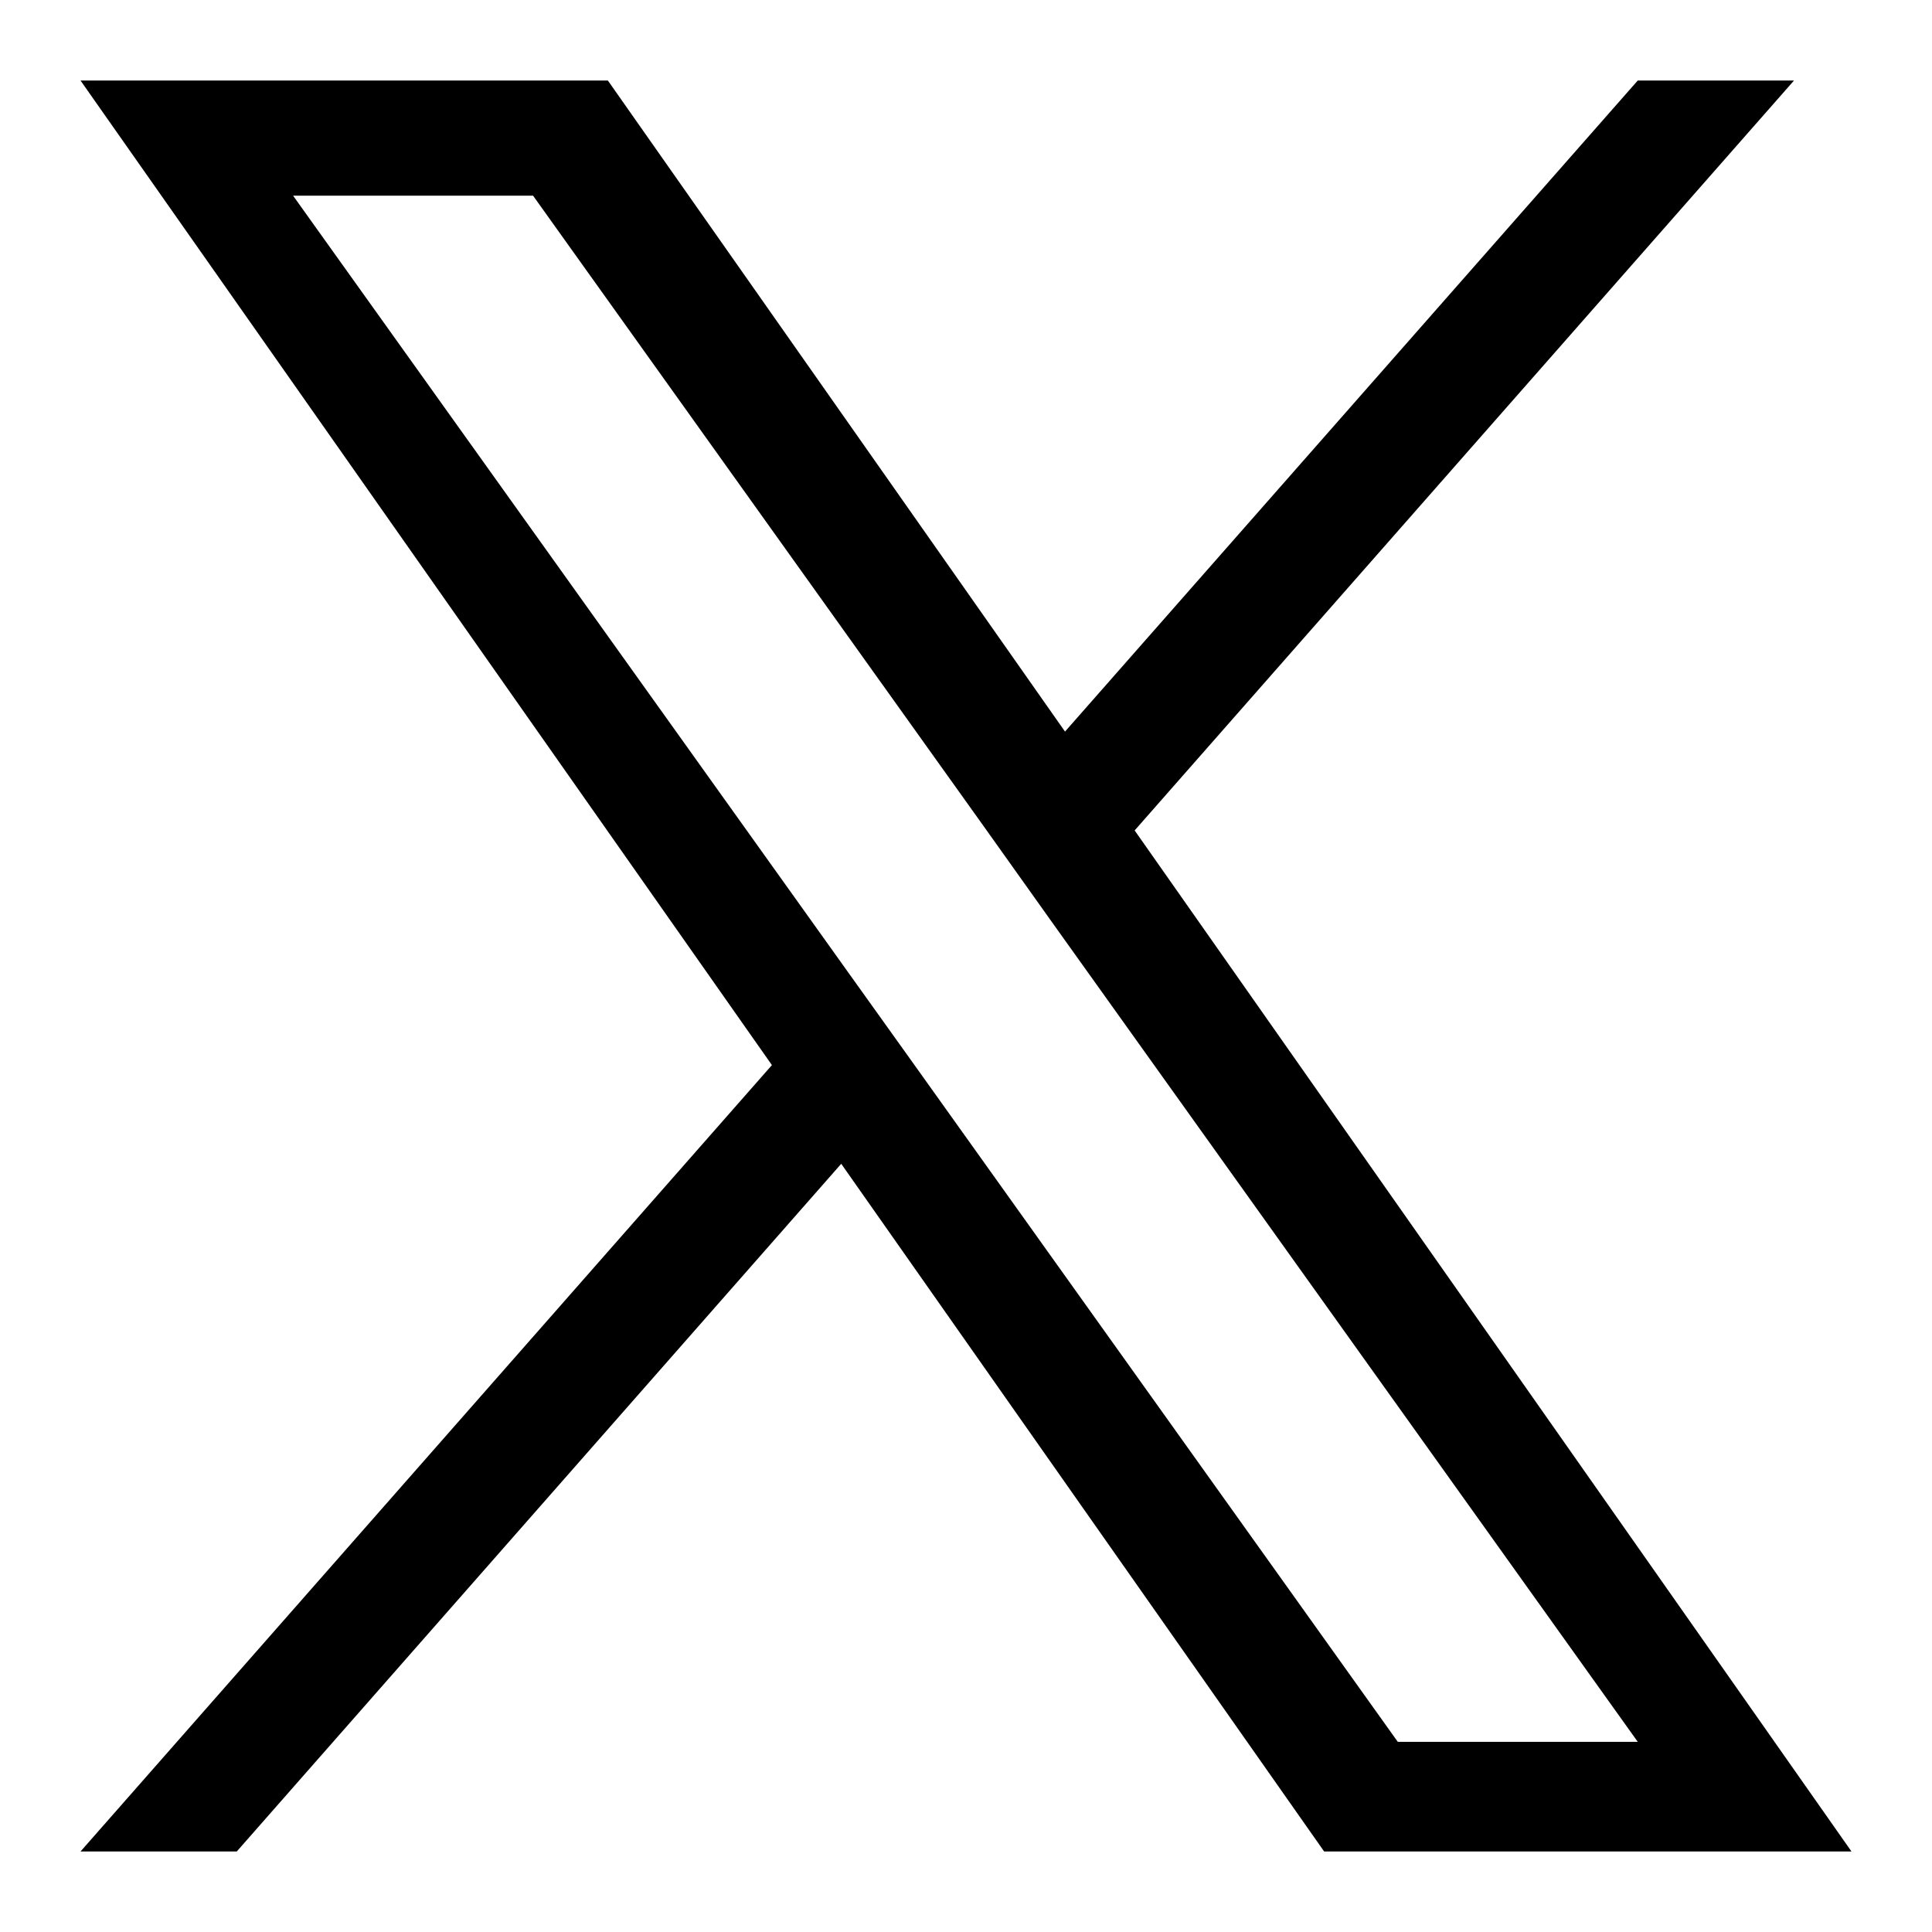
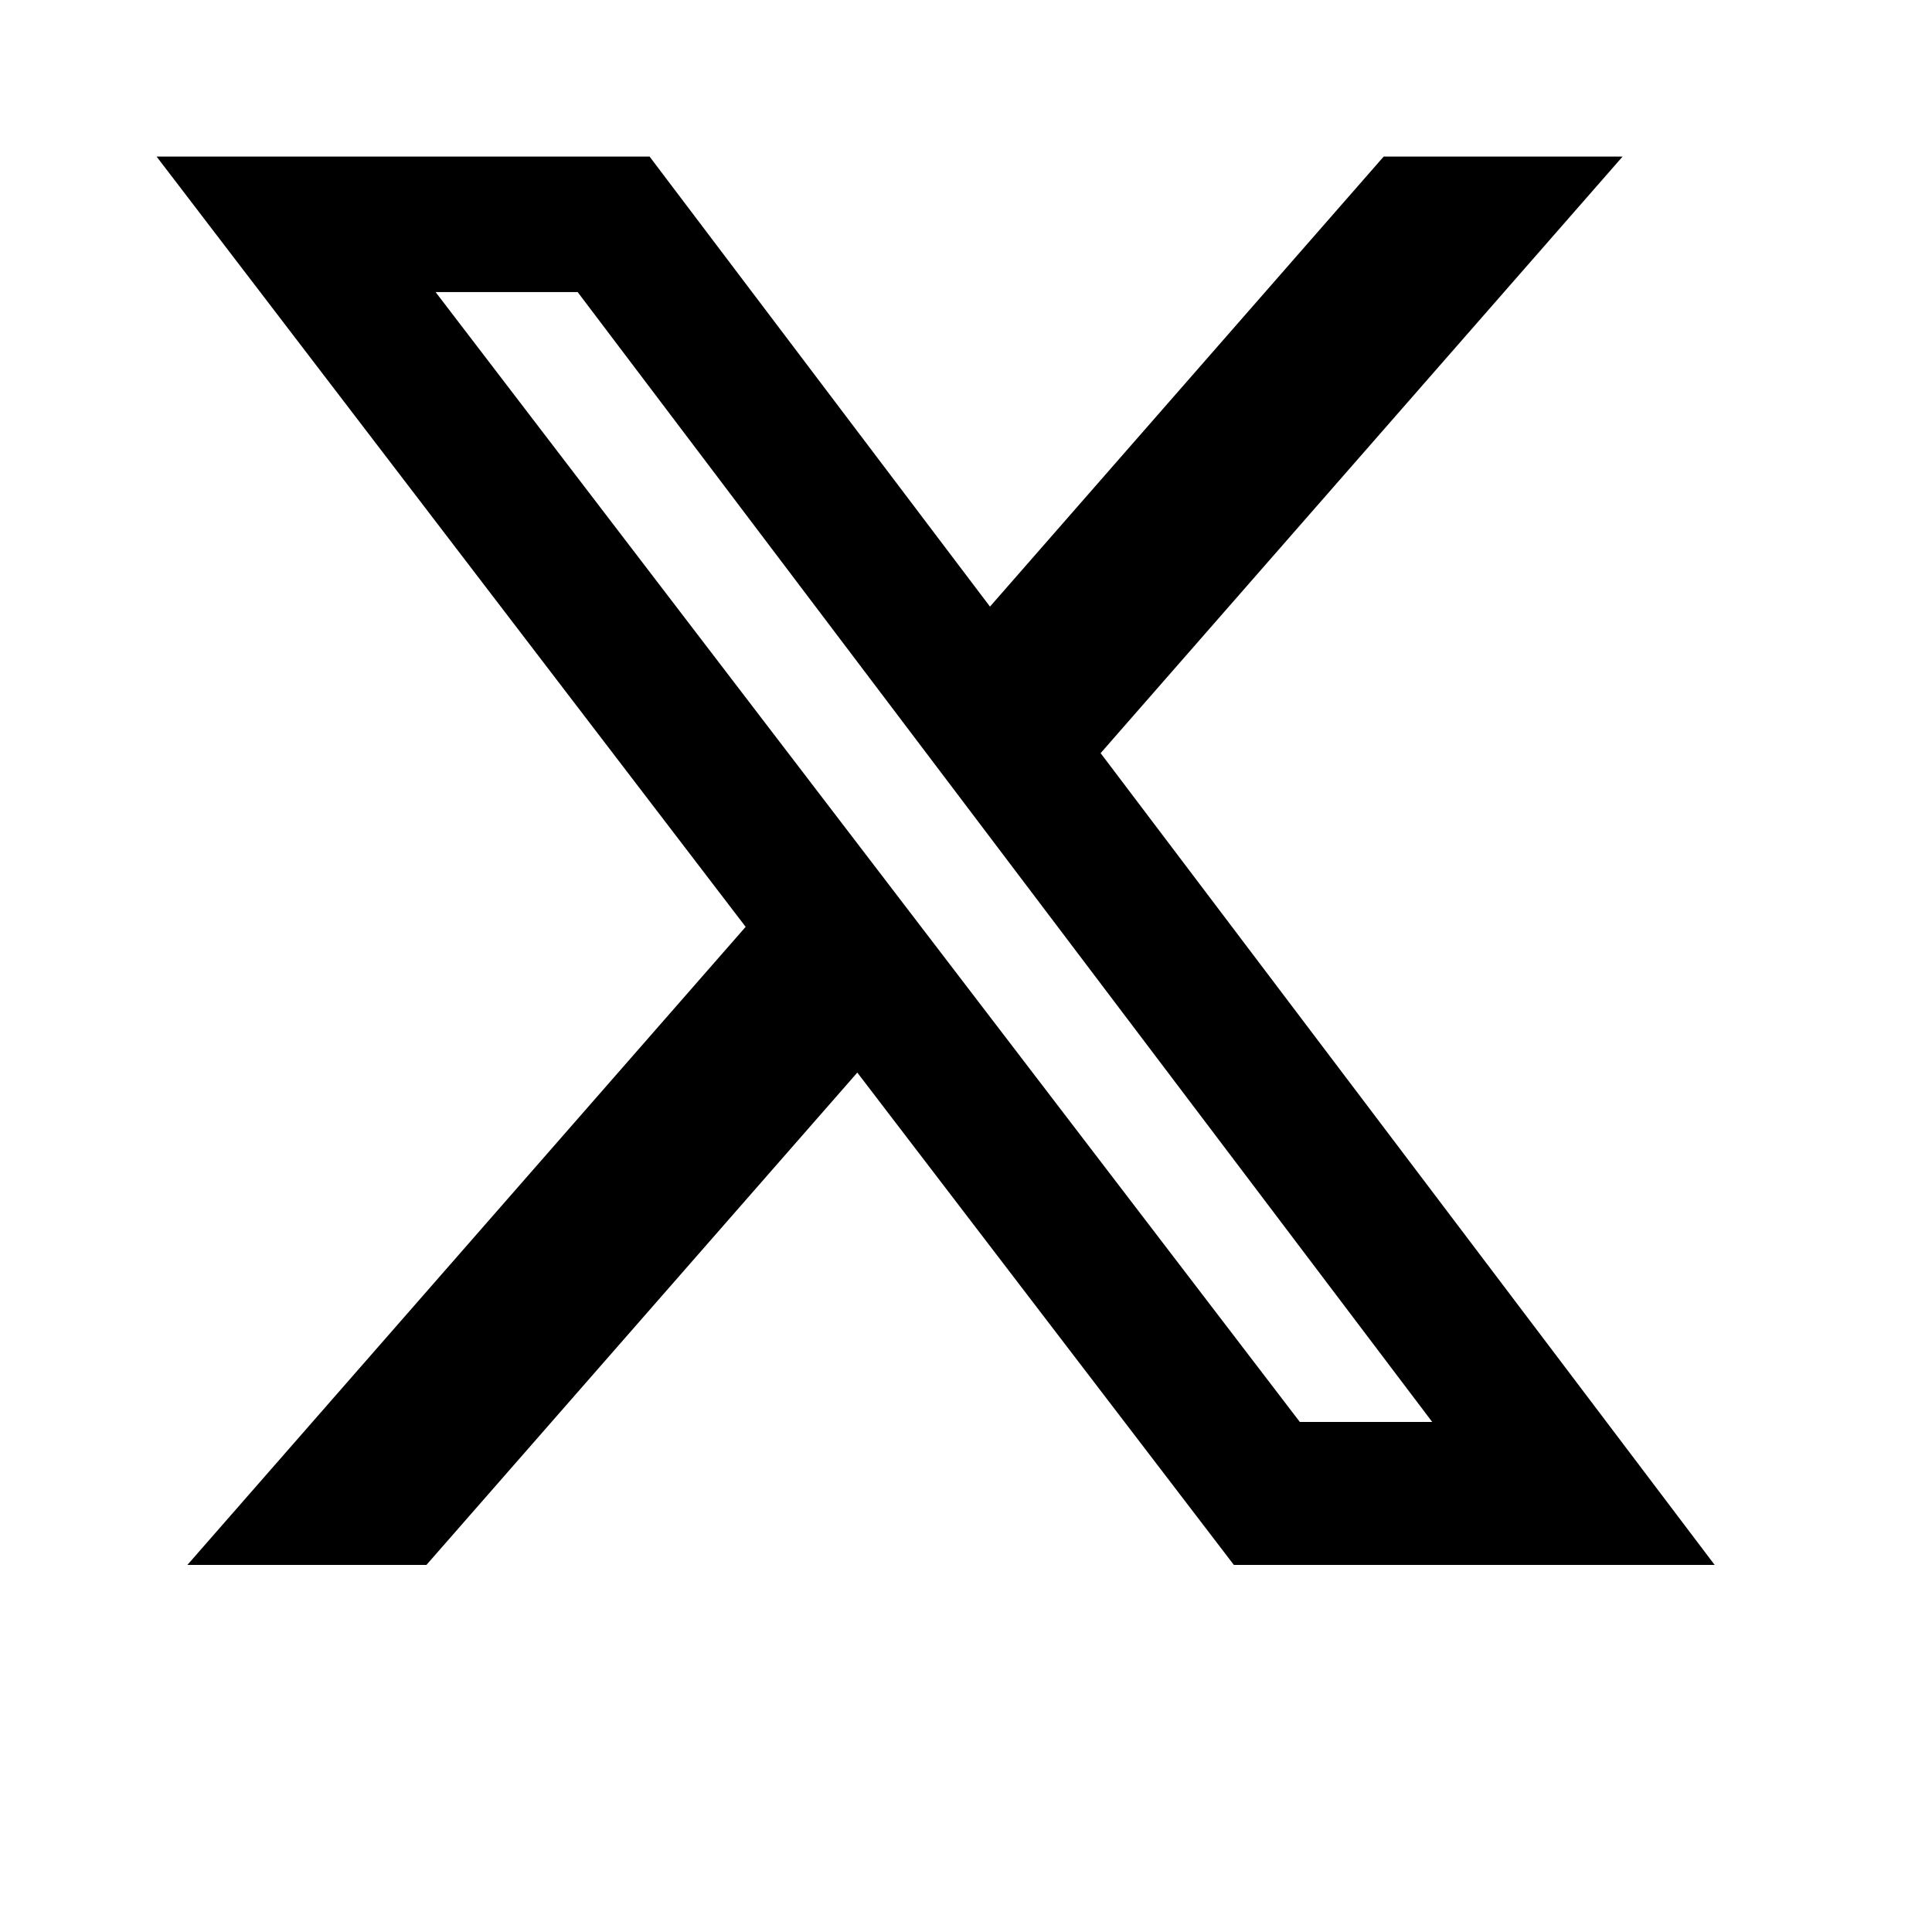
- <svg xmlns="http://www.w3.org/2000/svg" width="24" height="24" viewBox="0 0 24 24">
-   <path d="M14.095,10.316L22.286,1h-1.941l-7.115,8.088L7.551,1H1l8.589,12.231L1,23h1.941l7.509-8.543L16.449,23H23L14.095,10.316z M11.437,13.338l-0.872-1.219l-6.924-9.688h2.981l5.59,7.822l0.868,1.219l7.265,10.166h-2.981L11.437,13.338z" />
+ <svg xmlns="http://www.w3.org/2000/svg" fill="none" viewBox="-50 -50 620 620">
+   <path d="M394.033.25h76.67L303.202 191.693l197.052 260.511h-154.29L225.118 294.205 86.844 452.204H10.127l179.16-204.77L.254.25H158.46l109.234 144.417zm-26.908 406.063h42.483L135.377 43.73h-45.59z" fill="#000" />
</svg>
